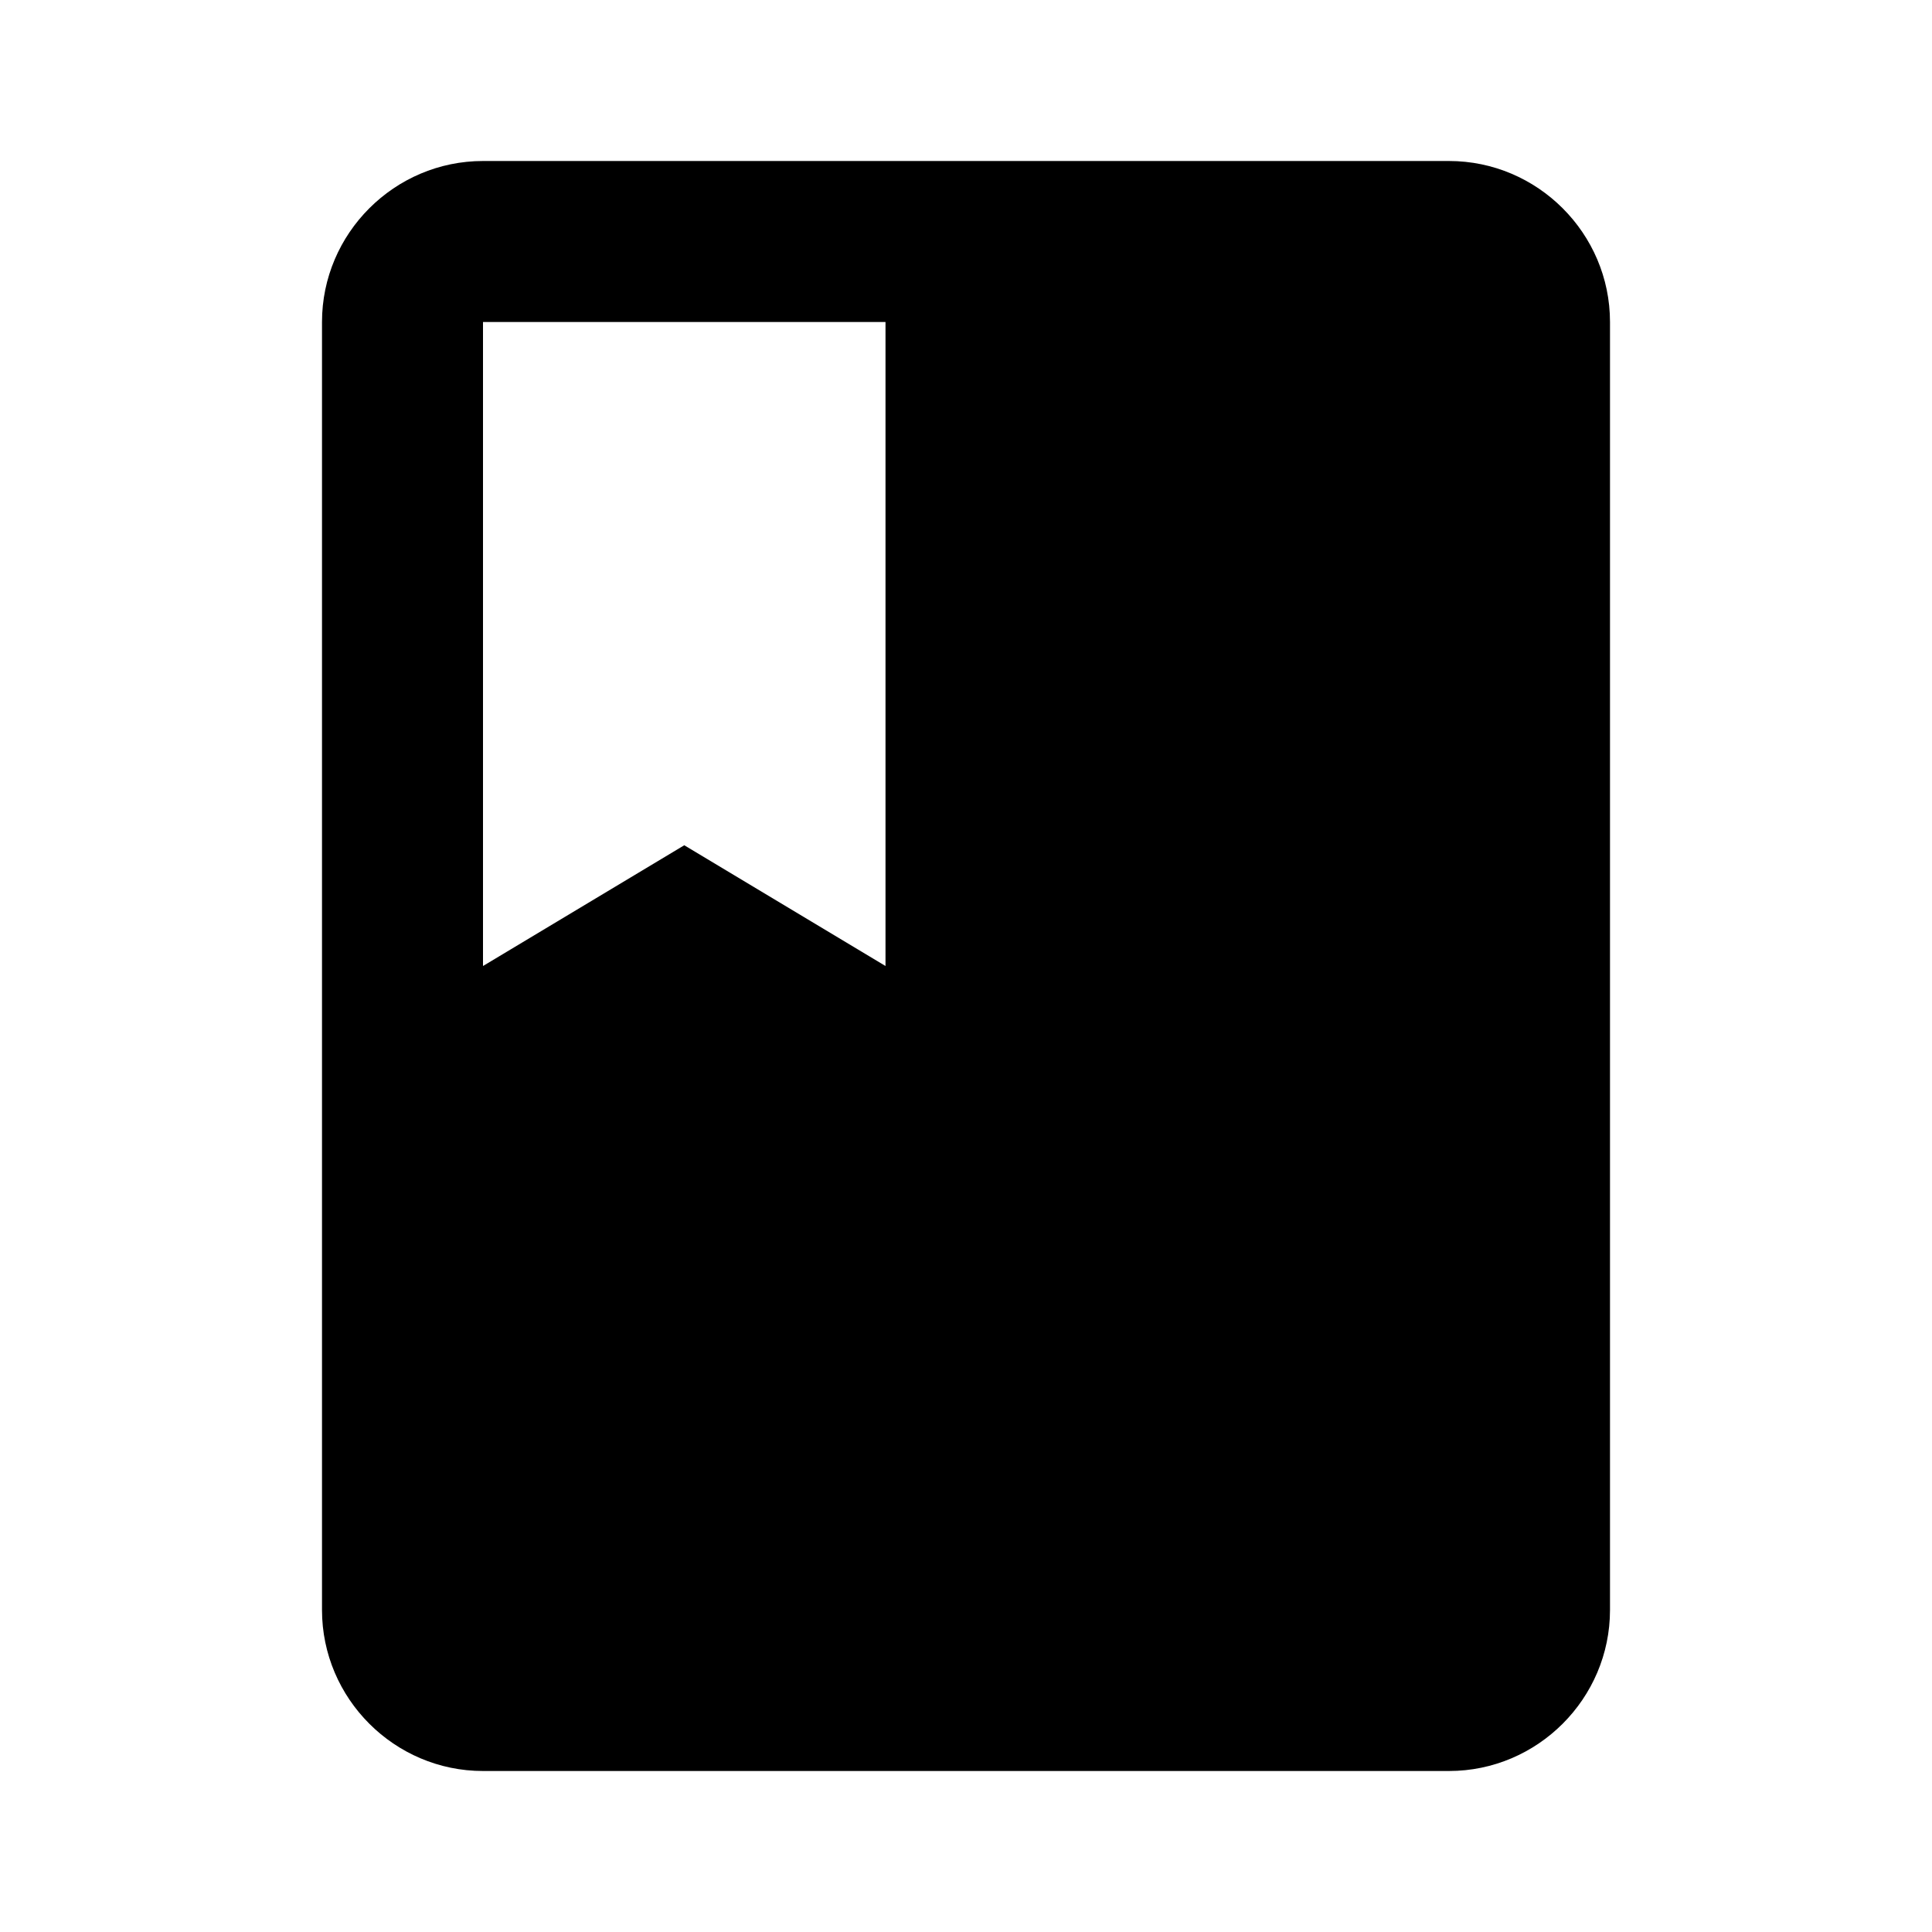
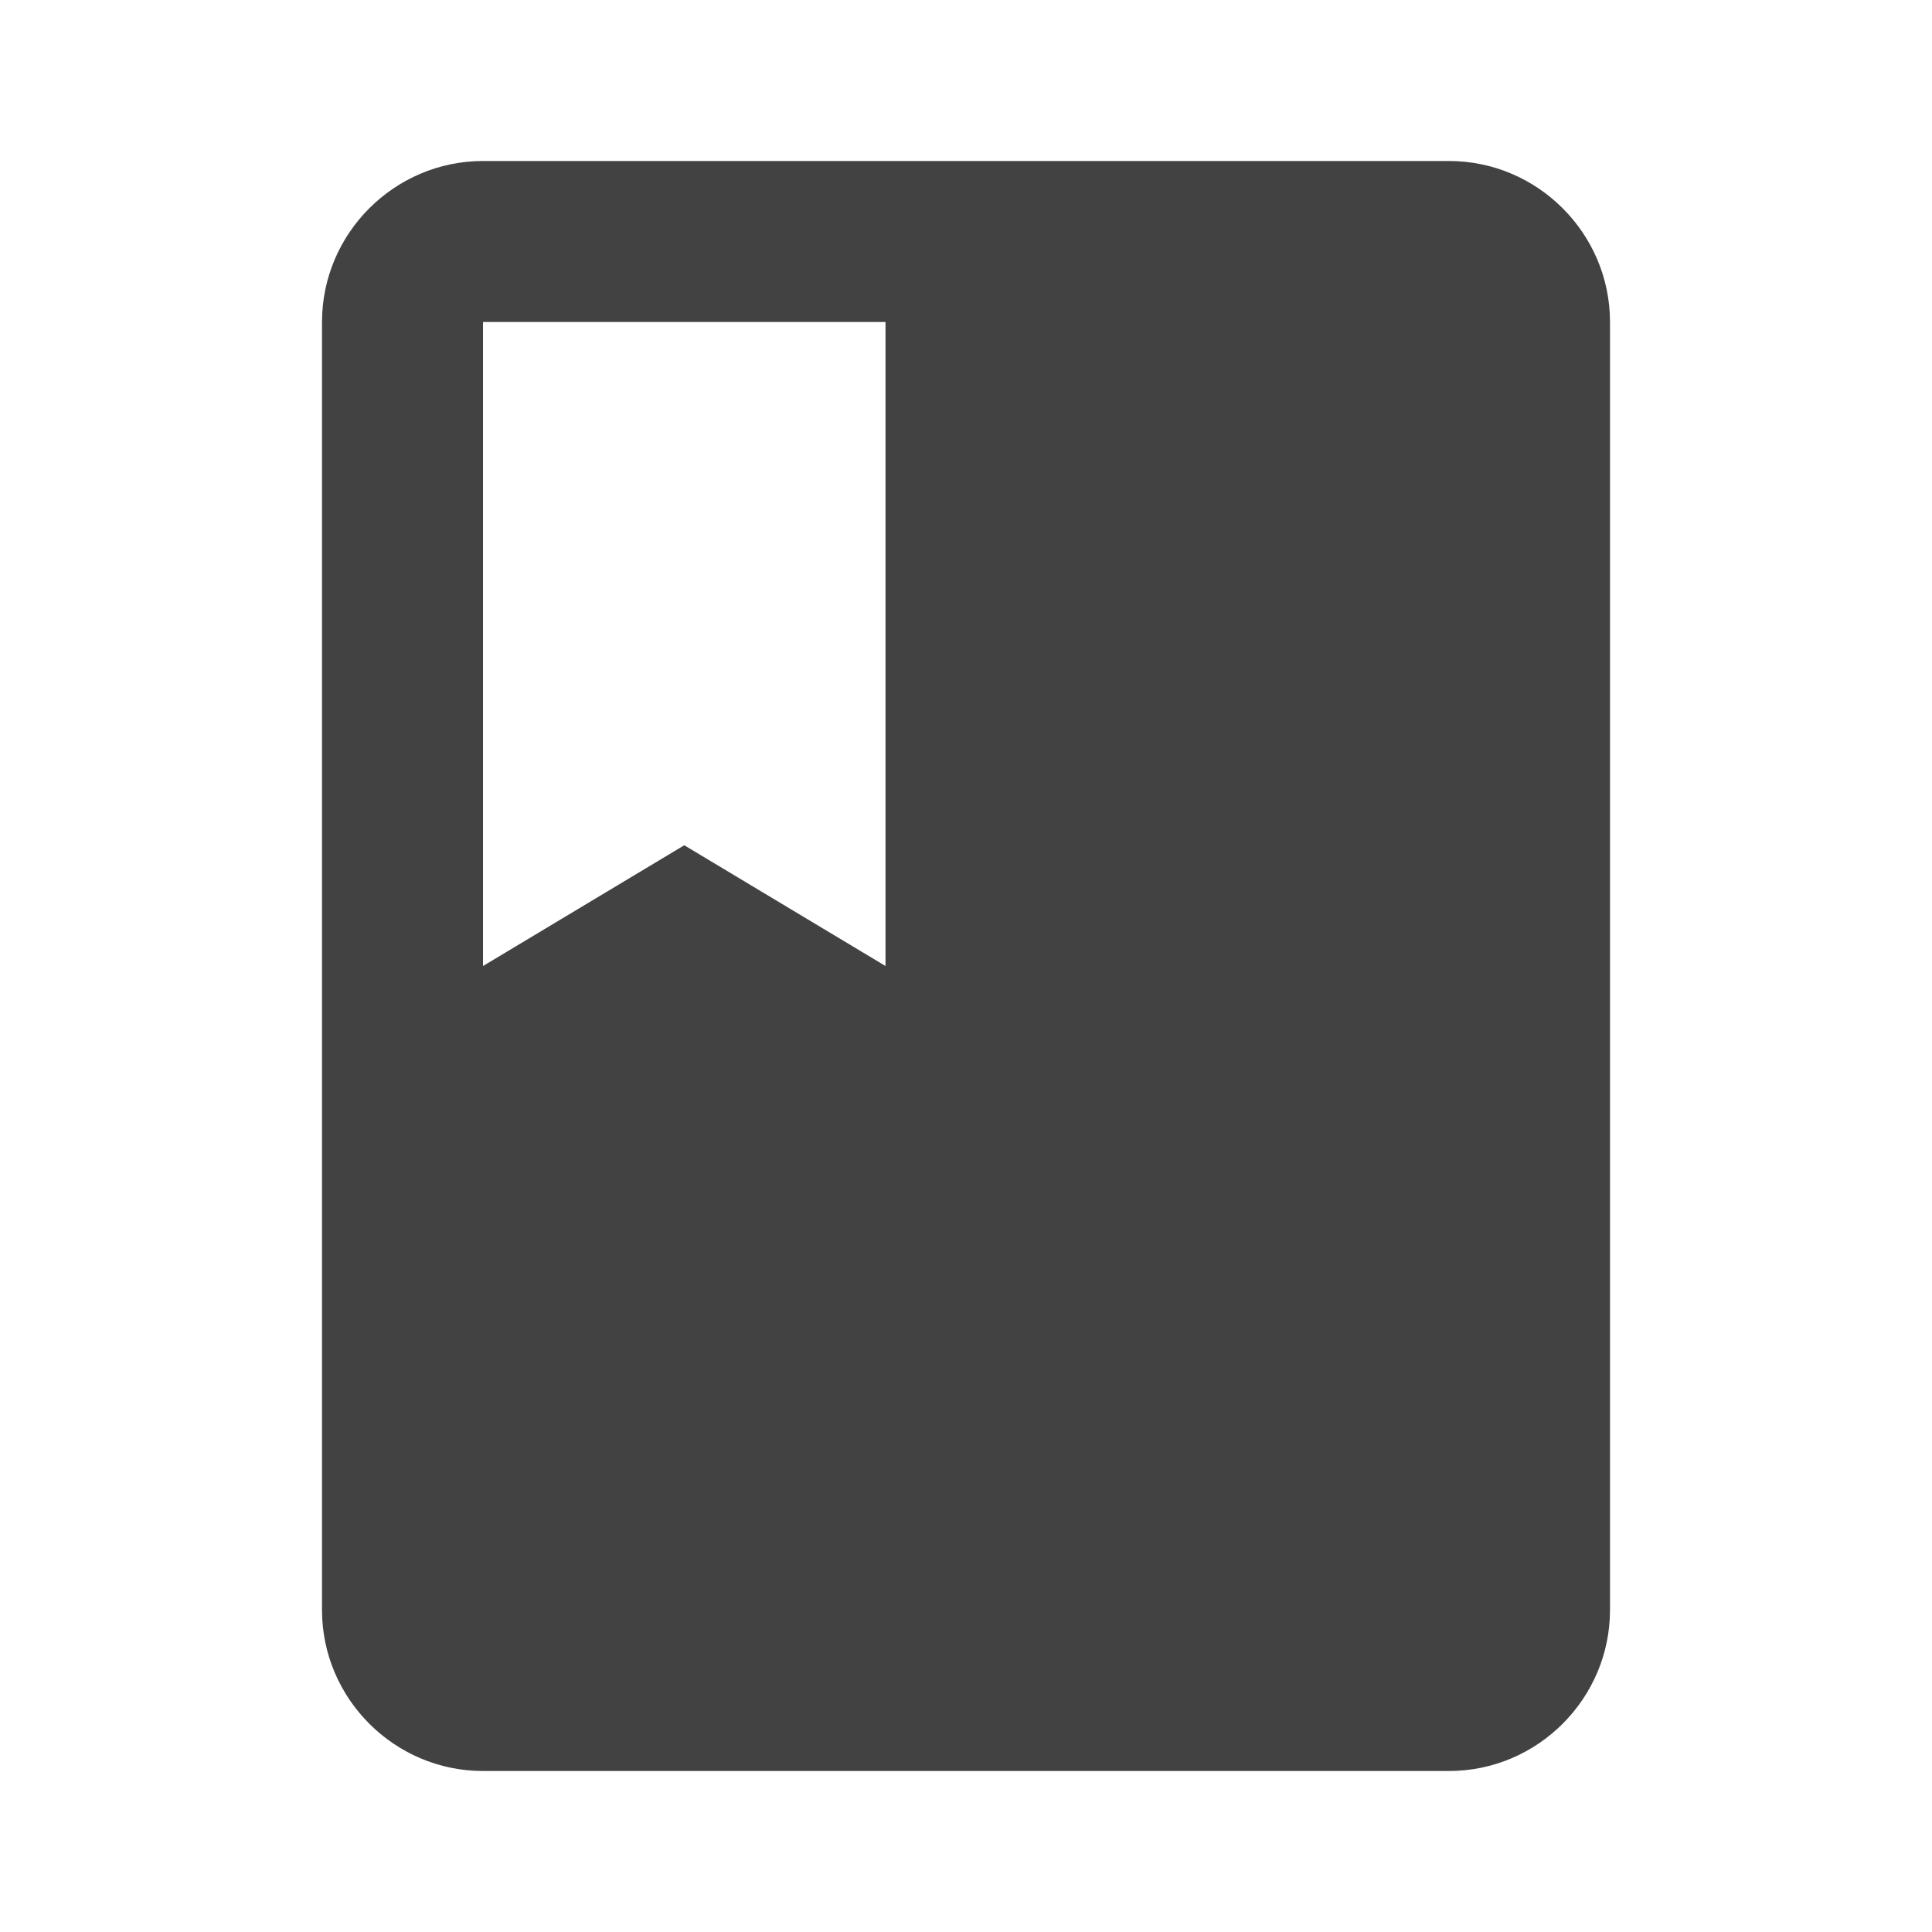
- <svg xmlns="http://www.w3.org/2000/svg" fill="#000000" height="24" viewBox="0 0 24 24" width="24">
+ <svg xmlns="http://www.w3.org/2000/svg" fill="#424242" height="24" viewBox="0 0 24 24" width="24">
  <path d="M0 0h24v24H0z" fill="none" />
  <path d="M18 2H6c-1.1 0-2 .9-2 2v16c0 1.1.9 2 2 2h12c1.1 0 2-.9 2-2V4c0-1.1-.9-2-2-2zM6 4h5v8l-2.5-1.5L6 12V4z" />
</svg>
